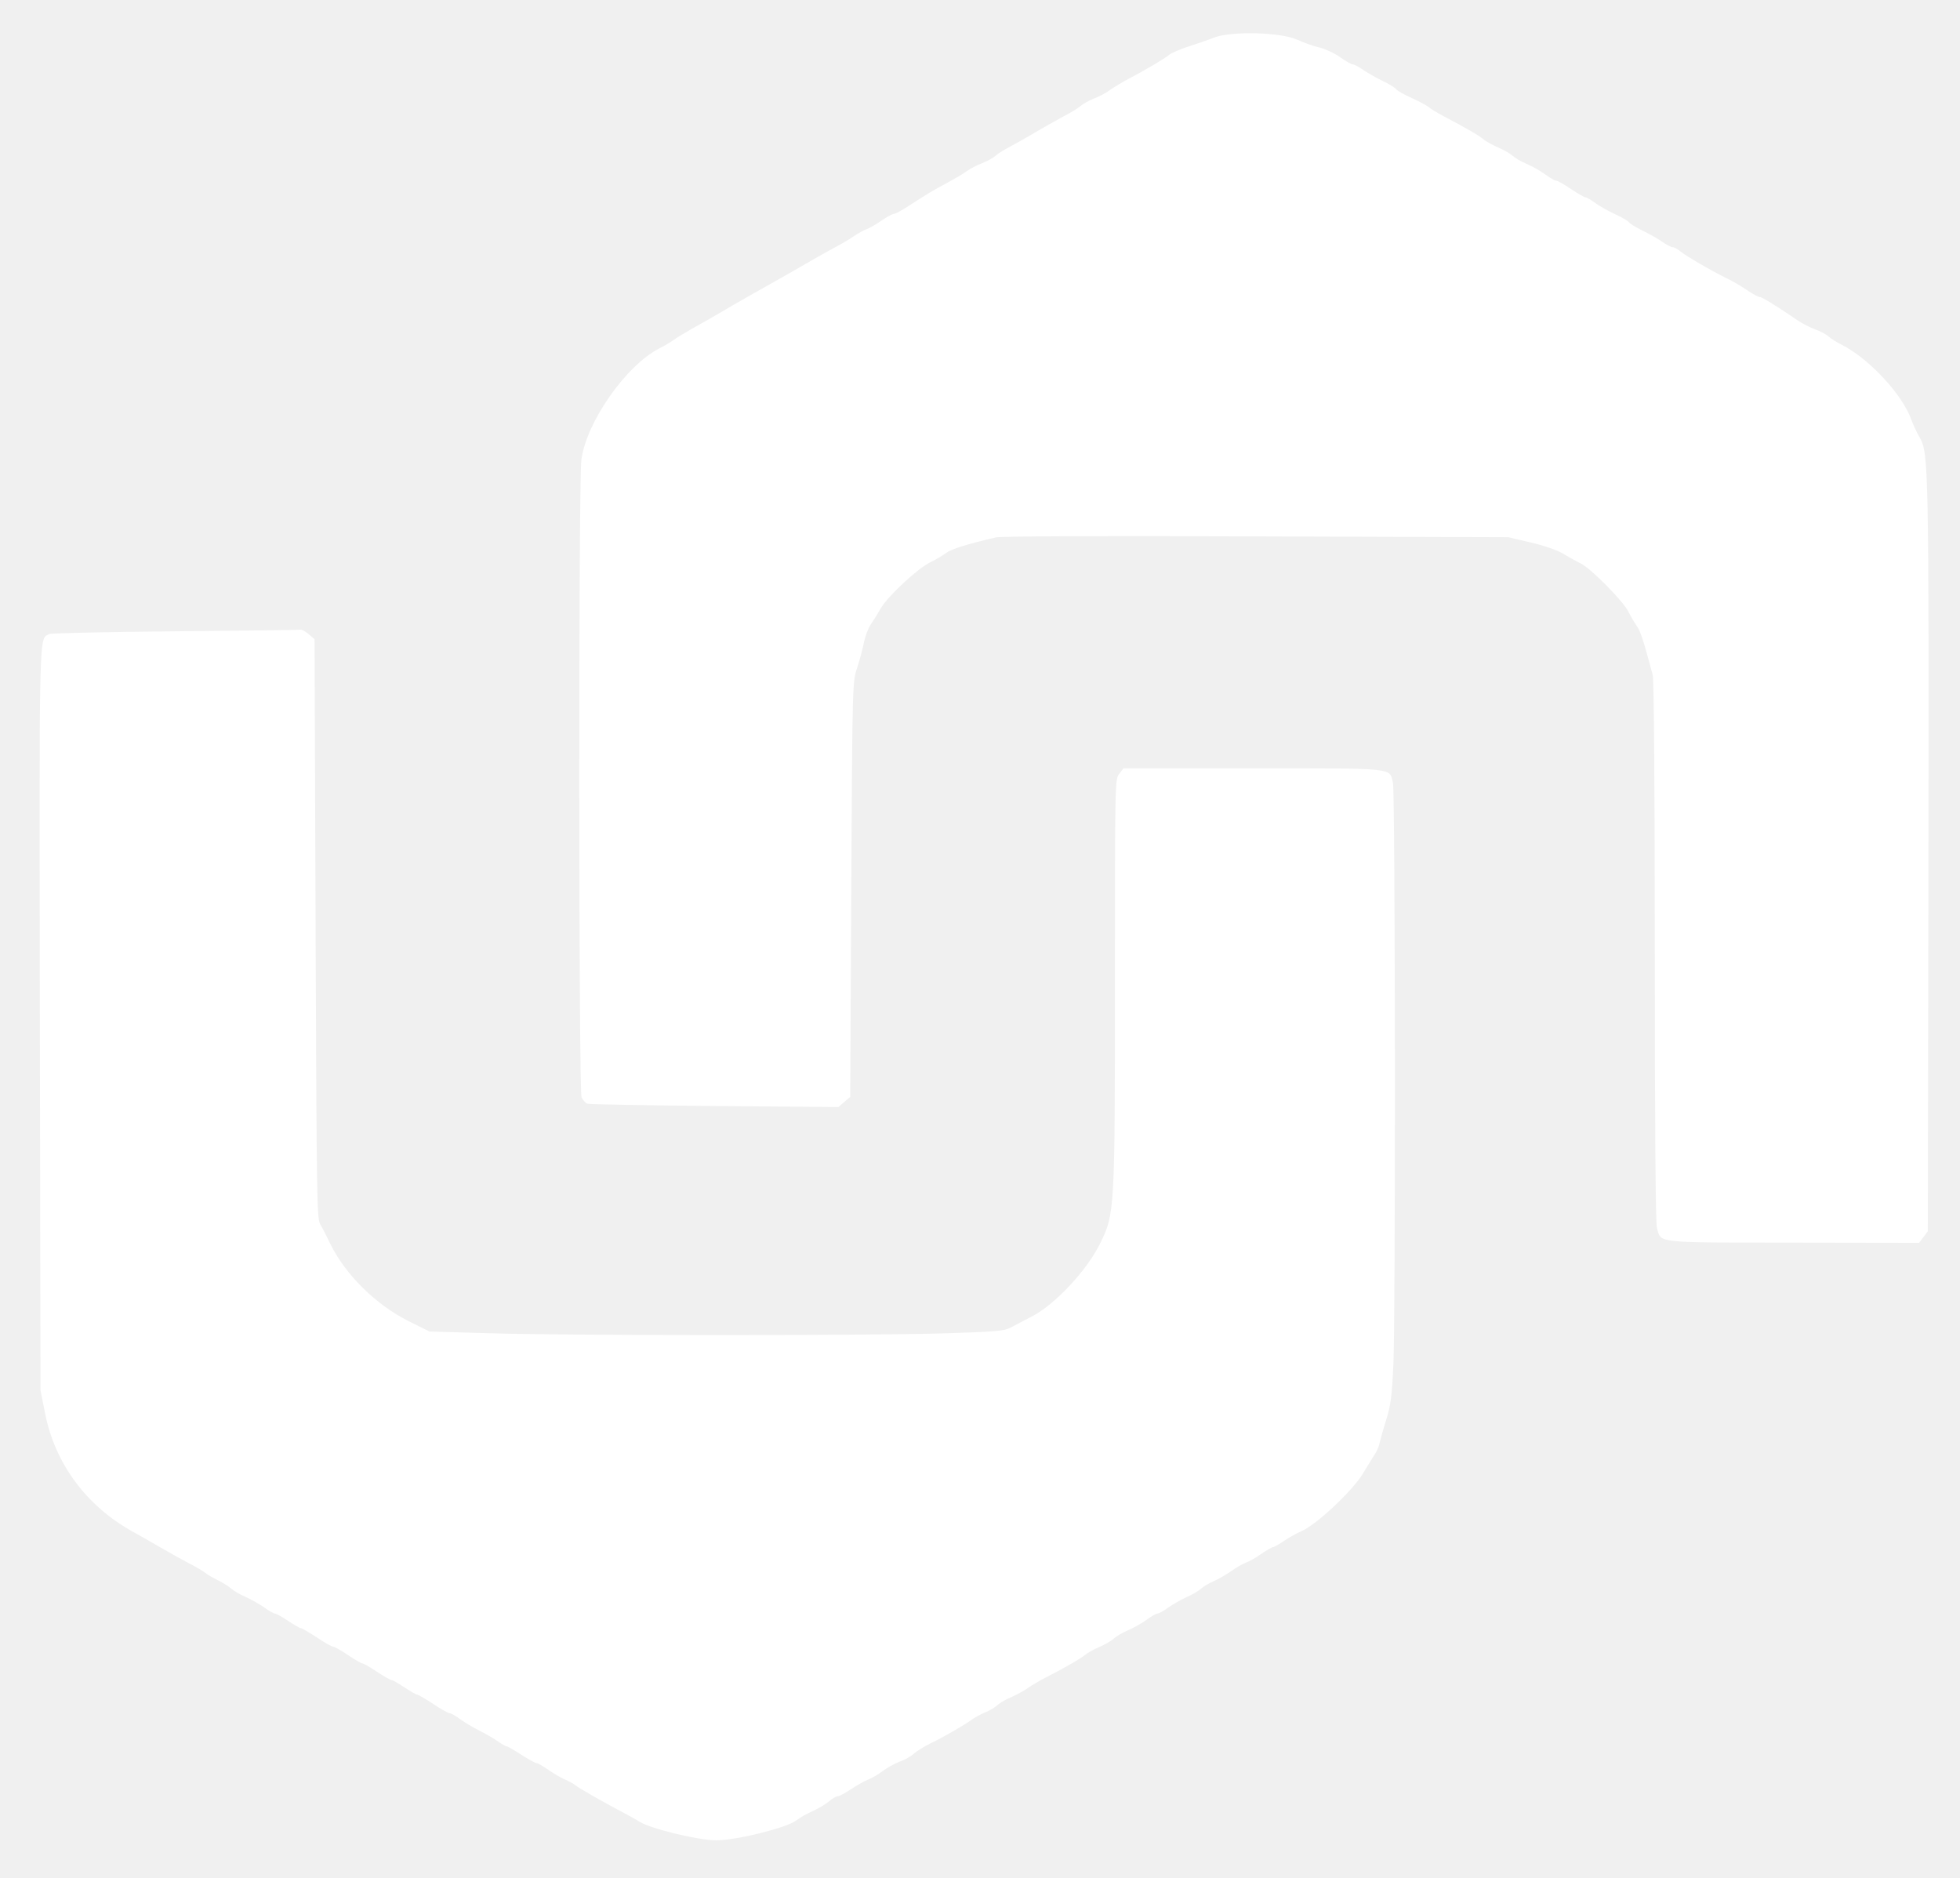
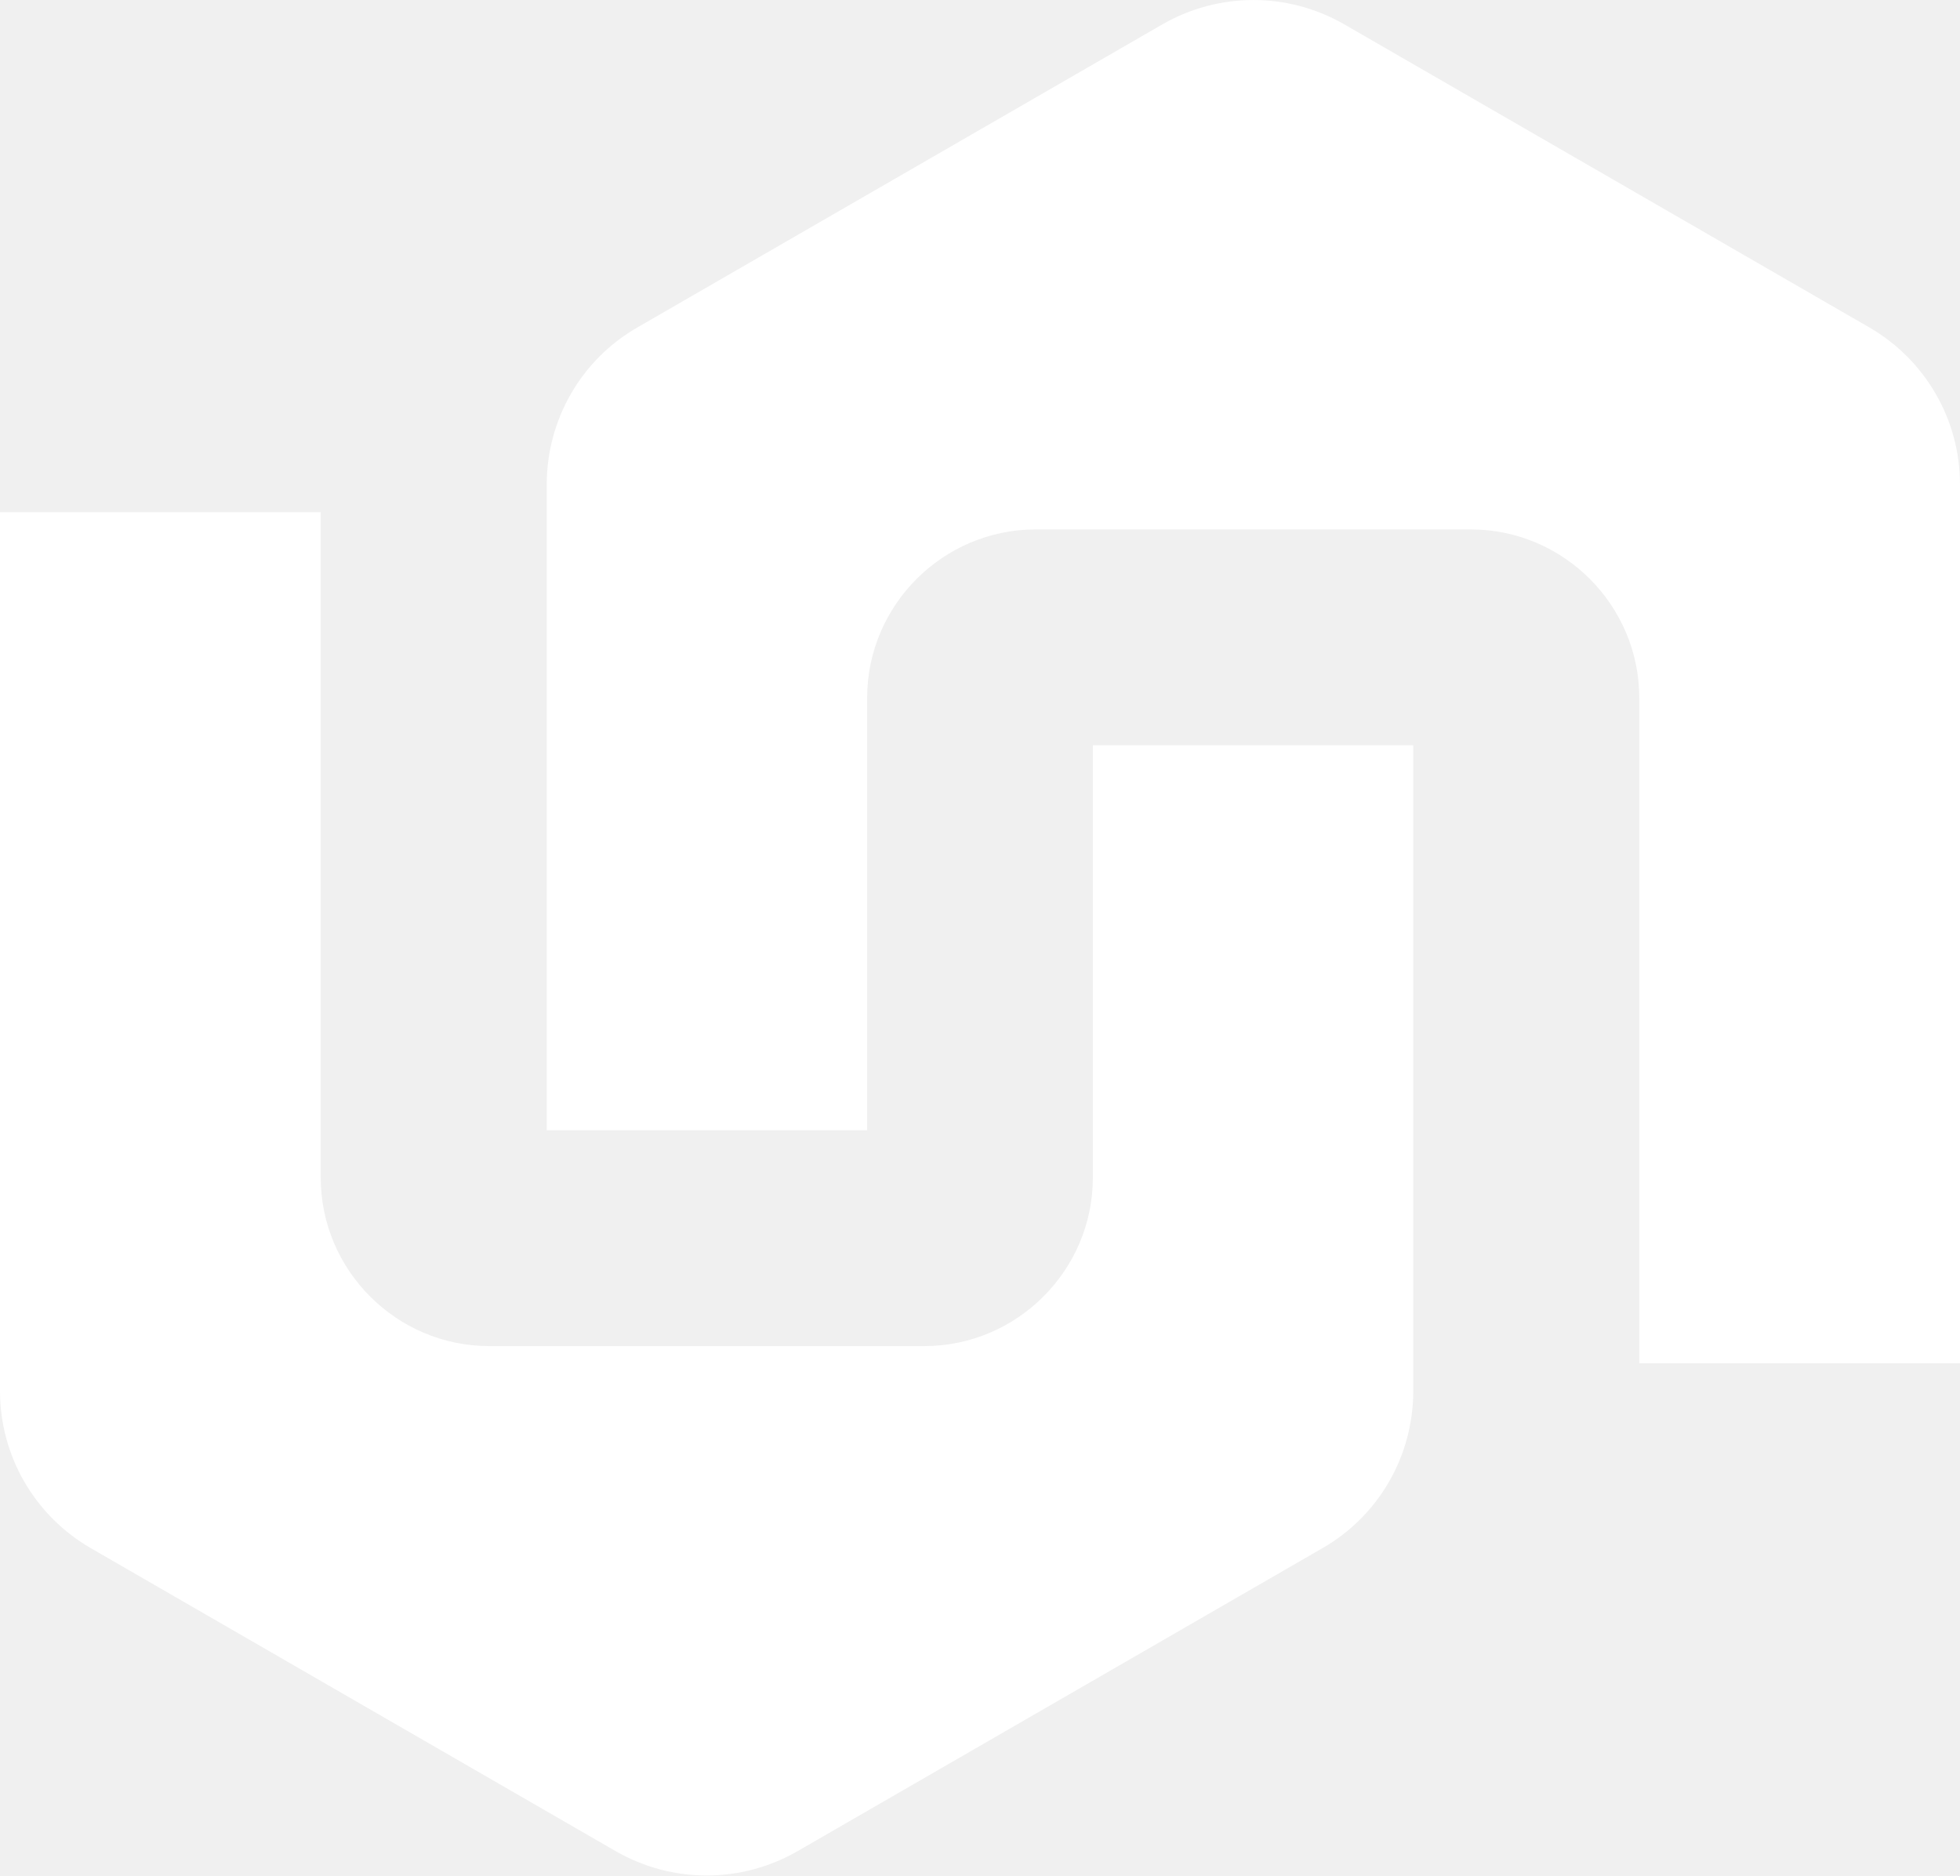
- <svg xmlns="http://www.w3.org/2000/svg" version="1.0" width="944pt" height="904pt" viewBox="0 0 944 904" preserveAspectRatio="xMidYMid meet">
-   <g transform="translate(0,904) scale(0.1,-0.1)" fill="#FFFFFF" stroke="none">
-     <path d="M5850 8860 c-30 -12 -88 -32 -129 -45 -40 -13 -81 -31 -90 -39 -18 -16 -117 -75 -198 -117 -28 -15 -66 -38 -85 -51 -18 -14 -53 -33 -78 -42 -25 -10 -54 -26 -65 -36 -11 -10 -47 -32 -80 -49 -33 -18 -94 -52 -135 -76 -41 -25 -97 -56 -125 -71 -27 -14 -59 -34 -70 -44 -11 -10 -40 -26 -65 -36 -25 -9 -58 -27 -75 -39 -16 -12 -57 -36 -90 -54 -69 -36 -106 -59 -189 -113 -32 -21 -64 -38 -71 -38 -7 0 -35 -15 -62 -34 -26 -18 -58 -36 -70 -40 -12 -4 -39 -19 -60 -33 -21 -15 -63 -39 -93 -55 -30 -16 -89 -49 -130 -73 -41 -24 -104 -60 -140 -80 -91 -51 -204 -115 -280 -160 -36 -21 -95 -55 -132 -75 -37 -21 -80 -47 -95 -58 -15 -11 -46 -29 -68 -40 -160 -82 -352 -356 -375 -537 -14 -108 -13 -3038 1 -3069 7 -14 19 -28 28 -31 8 -3 284 -8 612 -11 l597 -5 29 25 28 24 5 999 c5 986 6 999 27 1063 12 36 27 91 33 122 6 31 21 72 33 90 13 18 35 54 50 80 34 58 177 191 237 220 25 12 59 32 75 44 26 20 103 44 241 76 26 6 504 8 1255 5 l1214 -4 106 -25 c62 -14 126 -36 155 -53 27 -16 66 -38 87 -48 50 -25 203 -180 229 -231 11 -23 30 -54 41 -70 18 -25 32 -68 77 -236 6 -21 10 -551 10 -1330 0 -832 4 -1308 10 -1331 22 -77 -22 -72 657 -73 l606 -1 21 28 21 28 3 1767 c2 1884 1 1982 -41 2053 -15 25 -33 65 -42 89 -42 120 -204 294 -335 360 -25 12 -54 31 -65 41 -11 10 -40 25 -63 33 -24 9 -62 28 -85 44 -101 69 -171 112 -182 112 -7 0 -35 15 -61 33 -27 19 -74 46 -104 60 -74 37 -183 100 -216 126 -15 12 -32 21 -39 21 -7 0 -30 12 -51 27 -21 14 -64 39 -96 54 -31 15 -59 33 -63 39 -4 7 -35 24 -69 40 -33 15 -76 40 -95 54 -19 14 -40 26 -45 26 -6 0 -37 18 -70 40 -32 22 -64 40 -71 40 -7 0 -31 14 -54 31 -24 17 -64 40 -89 50 -26 11 -56 29 -67 39 -11 10 -42 28 -70 40 -27 12 -59 29 -70 39 -19 17 -81 53 -195 113 -30 16 -61 35 -70 43 -8 7 -45 27 -81 43 -37 17 -70 35 -74 42 -4 6 -32 24 -63 39 -32 15 -75 40 -96 54 -21 15 -44 27 -51 27 -6 0 -33 15 -60 34 -26 19 -71 40 -99 47 -28 6 -76 23 -106 37 -79 37 -315 43 -400 12z" />
-     <path d="M845 6000 c-324 -3 -598 -9 -607 -13 -51 -26 -49 66 -46 -1859 l3 -1783 23 -115 c48 -239 199 -443 422 -566 30 -17 89 -50 130 -74 41 -24 104 -59 140 -78 36 -18 72 -40 80 -47 8 -7 35 -23 60 -35 25 -12 54 -31 65 -41 11 -10 42 -28 70 -40 27 -12 67 -35 88 -50 22 -16 45 -29 51 -29 6 0 35 -16 63 -35 29 -19 56 -35 61 -35 5 0 40 -20 78 -45 37 -25 73 -45 80 -45 6 0 38 -18 70 -40 33 -22 64 -40 69 -40 6 0 37 -18 70 -40 33 -22 65 -40 70 -40 6 0 34 -16 62 -35 29 -19 56 -35 61 -35 5 0 40 -20 78 -45 37 -25 73 -45 80 -45 6 0 30 -13 52 -30 23 -16 63 -40 89 -53 26 -13 66 -35 87 -50 21 -15 43 -27 47 -27 5 0 36 -18 70 -40 34 -22 67 -40 73 -40 6 0 32 -15 59 -34 26 -18 62 -39 80 -46 17 -8 39 -19 47 -26 17 -14 132 -80 225 -129 33 -17 72 -39 86 -48 49 -32 286 -90 369 -89 96 0 338 60 384 95 17 13 53 34 79 45 27 12 62 33 79 47 16 14 35 25 43 25 7 0 35 15 62 33 27 18 64 39 83 47 19 7 51 26 72 42 20 15 56 35 79 44 24 8 55 25 69 38 14 13 50 35 80 50 68 33 156 84 196 112 16 12 47 29 69 38 22 9 49 25 60 36 11 10 42 28 69 39 26 12 62 31 79 44 17 12 54 34 82 48 94 48 170 92 190 109 11 10 42 27 70 39 27 12 59 30 70 41 11 10 41 28 67 39 25 10 65 33 89 50 23 17 47 31 54 31 7 0 30 13 52 29 21 15 61 38 88 50 28 12 59 31 70 41 11 10 38 26 59 35 21 9 60 31 87 50 27 19 59 37 72 41 12 4 44 22 70 40 27 19 54 34 59 34 5 0 29 14 54 31 24 16 61 37 81 45 73 31 251 198 299 281 16 26 38 63 50 81 13 18 26 47 29 65 4 18 18 68 32 112 21 66 27 113 34 265 11 226 9 2749 -2 2799 -17 75 22 71 -674 71 l-624 0 -20 -26 c-21 -27 -21 -31 -21 -973 0 -1140 -1 -1145 -72 -1290 -65 -131 -217 -293 -329 -351 -35 -18 -81 -42 -101 -53 -34 -17 -70 -20 -330 -28 -382 -11 -1823 -11 -2186 1 l-283 8 -101 50 c-159 80 -305 224 -378 374 -17 35 -38 77 -48 93 -16 28 -17 129 -22 1423 l-5 1394 -28 24 c-15 13 -33 23 -40 22 -7 -2 -277 -5 -602 -8z" />
-   </g>
+ <svg xmlns="http://www.w3.org/2000/svg" id="Layer_1" data-name="Layer 1" viewBox="0 0 63.74 60.995" version="1.1" width="63.74" height="60.995">
+   <defs id="defs1">
+     <style id="style1">
+       .cls-1 {
+         fill: #fff;
+       }
+     </style>
+   </defs>
+   <path class="cls-1" d="m 28.2,36.758 v -14.06 c 0,-3.02 2.47,-5.48 5.48,-5.48 h 14.15 c 3.02,0 5.48,2.47 5.48,5.48 v 21.64 h 10.43 v -28.58 c 0,-2.11 -1.12,-4.05 -2.95,-5.11 l -17.08,-9.86 c -1.83,-1.05 -4.07,-1.05 -5.9,0 l -17.08,9.86 c -1.83,1.05 -2.95,3 -2.95,5.11 v 21 h 10.43 z" id="path1" />
+   <path class="cls-1" d="m 35.54,24.238 v 14.06 c 0,3.02 -2.47,5.48 -5.48,5.48 H 15.91 c -3.02,0 -5.48,-2.47 -5.48,-5.48 v -21.64 H 0 v 28.58 c 0,2.11 1.12,4.05 2.95,5.11 l 17.08,9.86 c 1.83,1.05 4.07,1.05 5.9,0 l 17.08,-9.86 c 1.83,-1.05 2.95,-3 2.95,-5.11 v -21 H 35.53 Z" id="path2" />
</svg>
